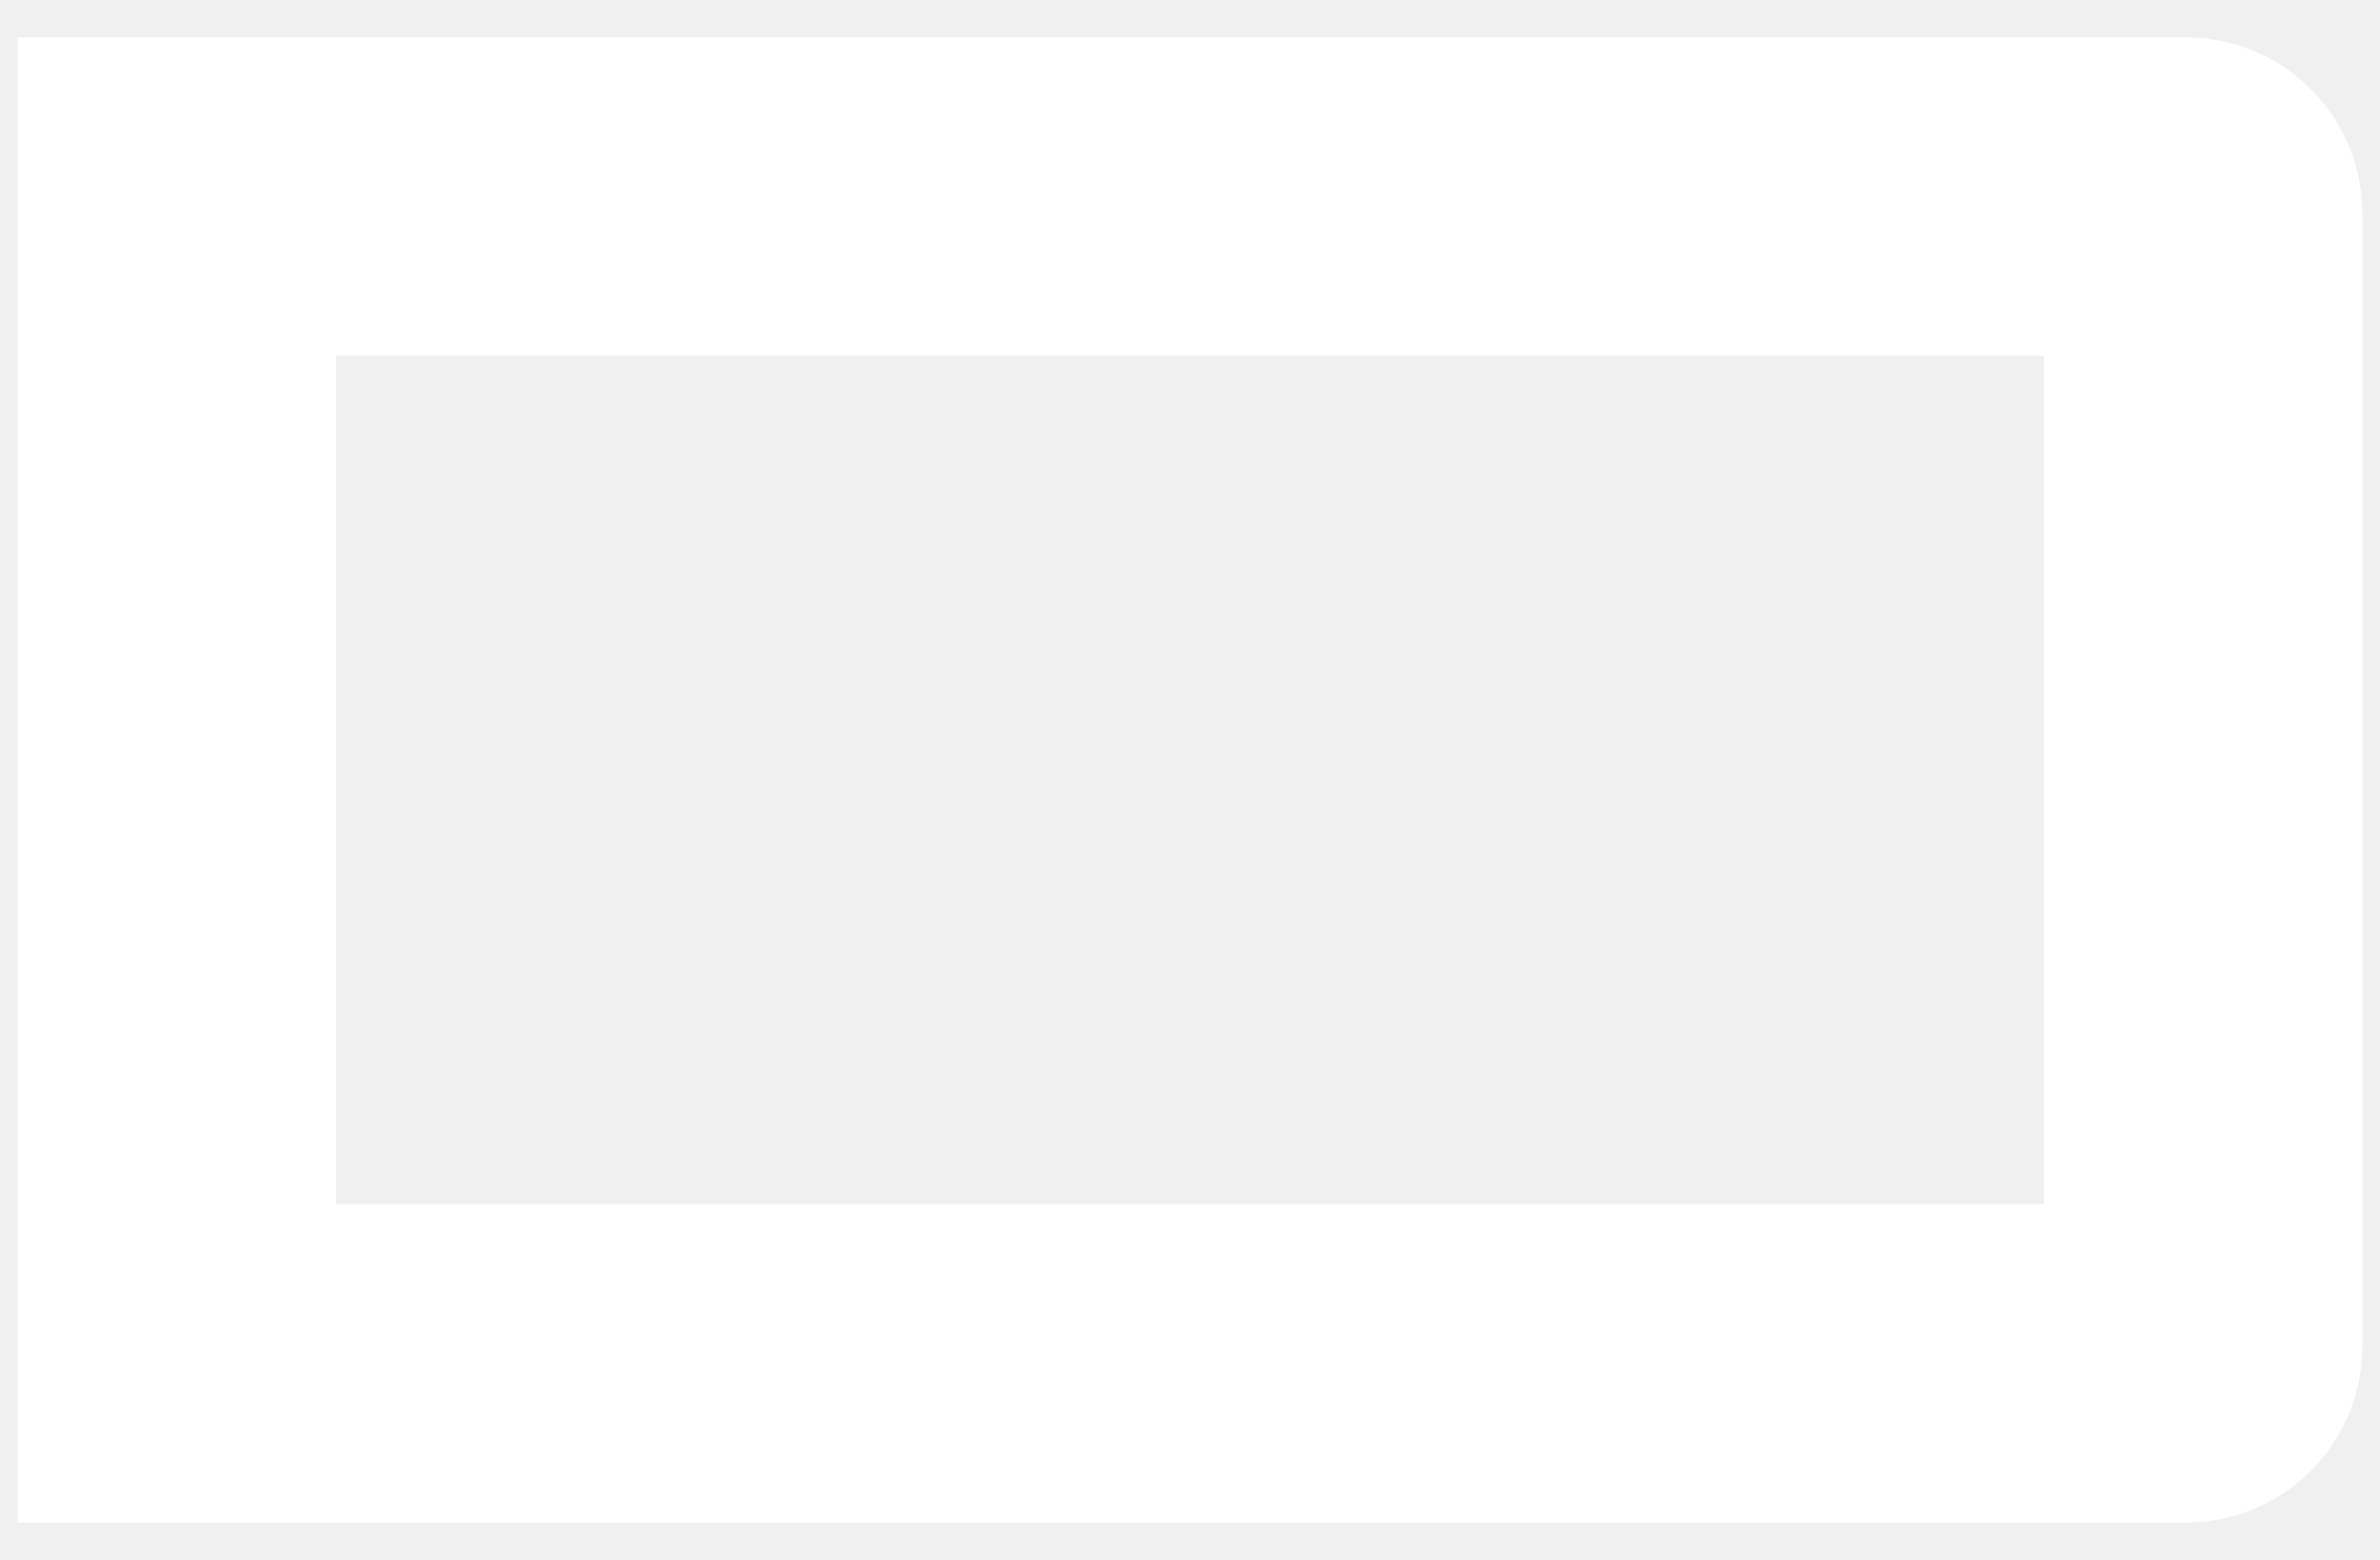
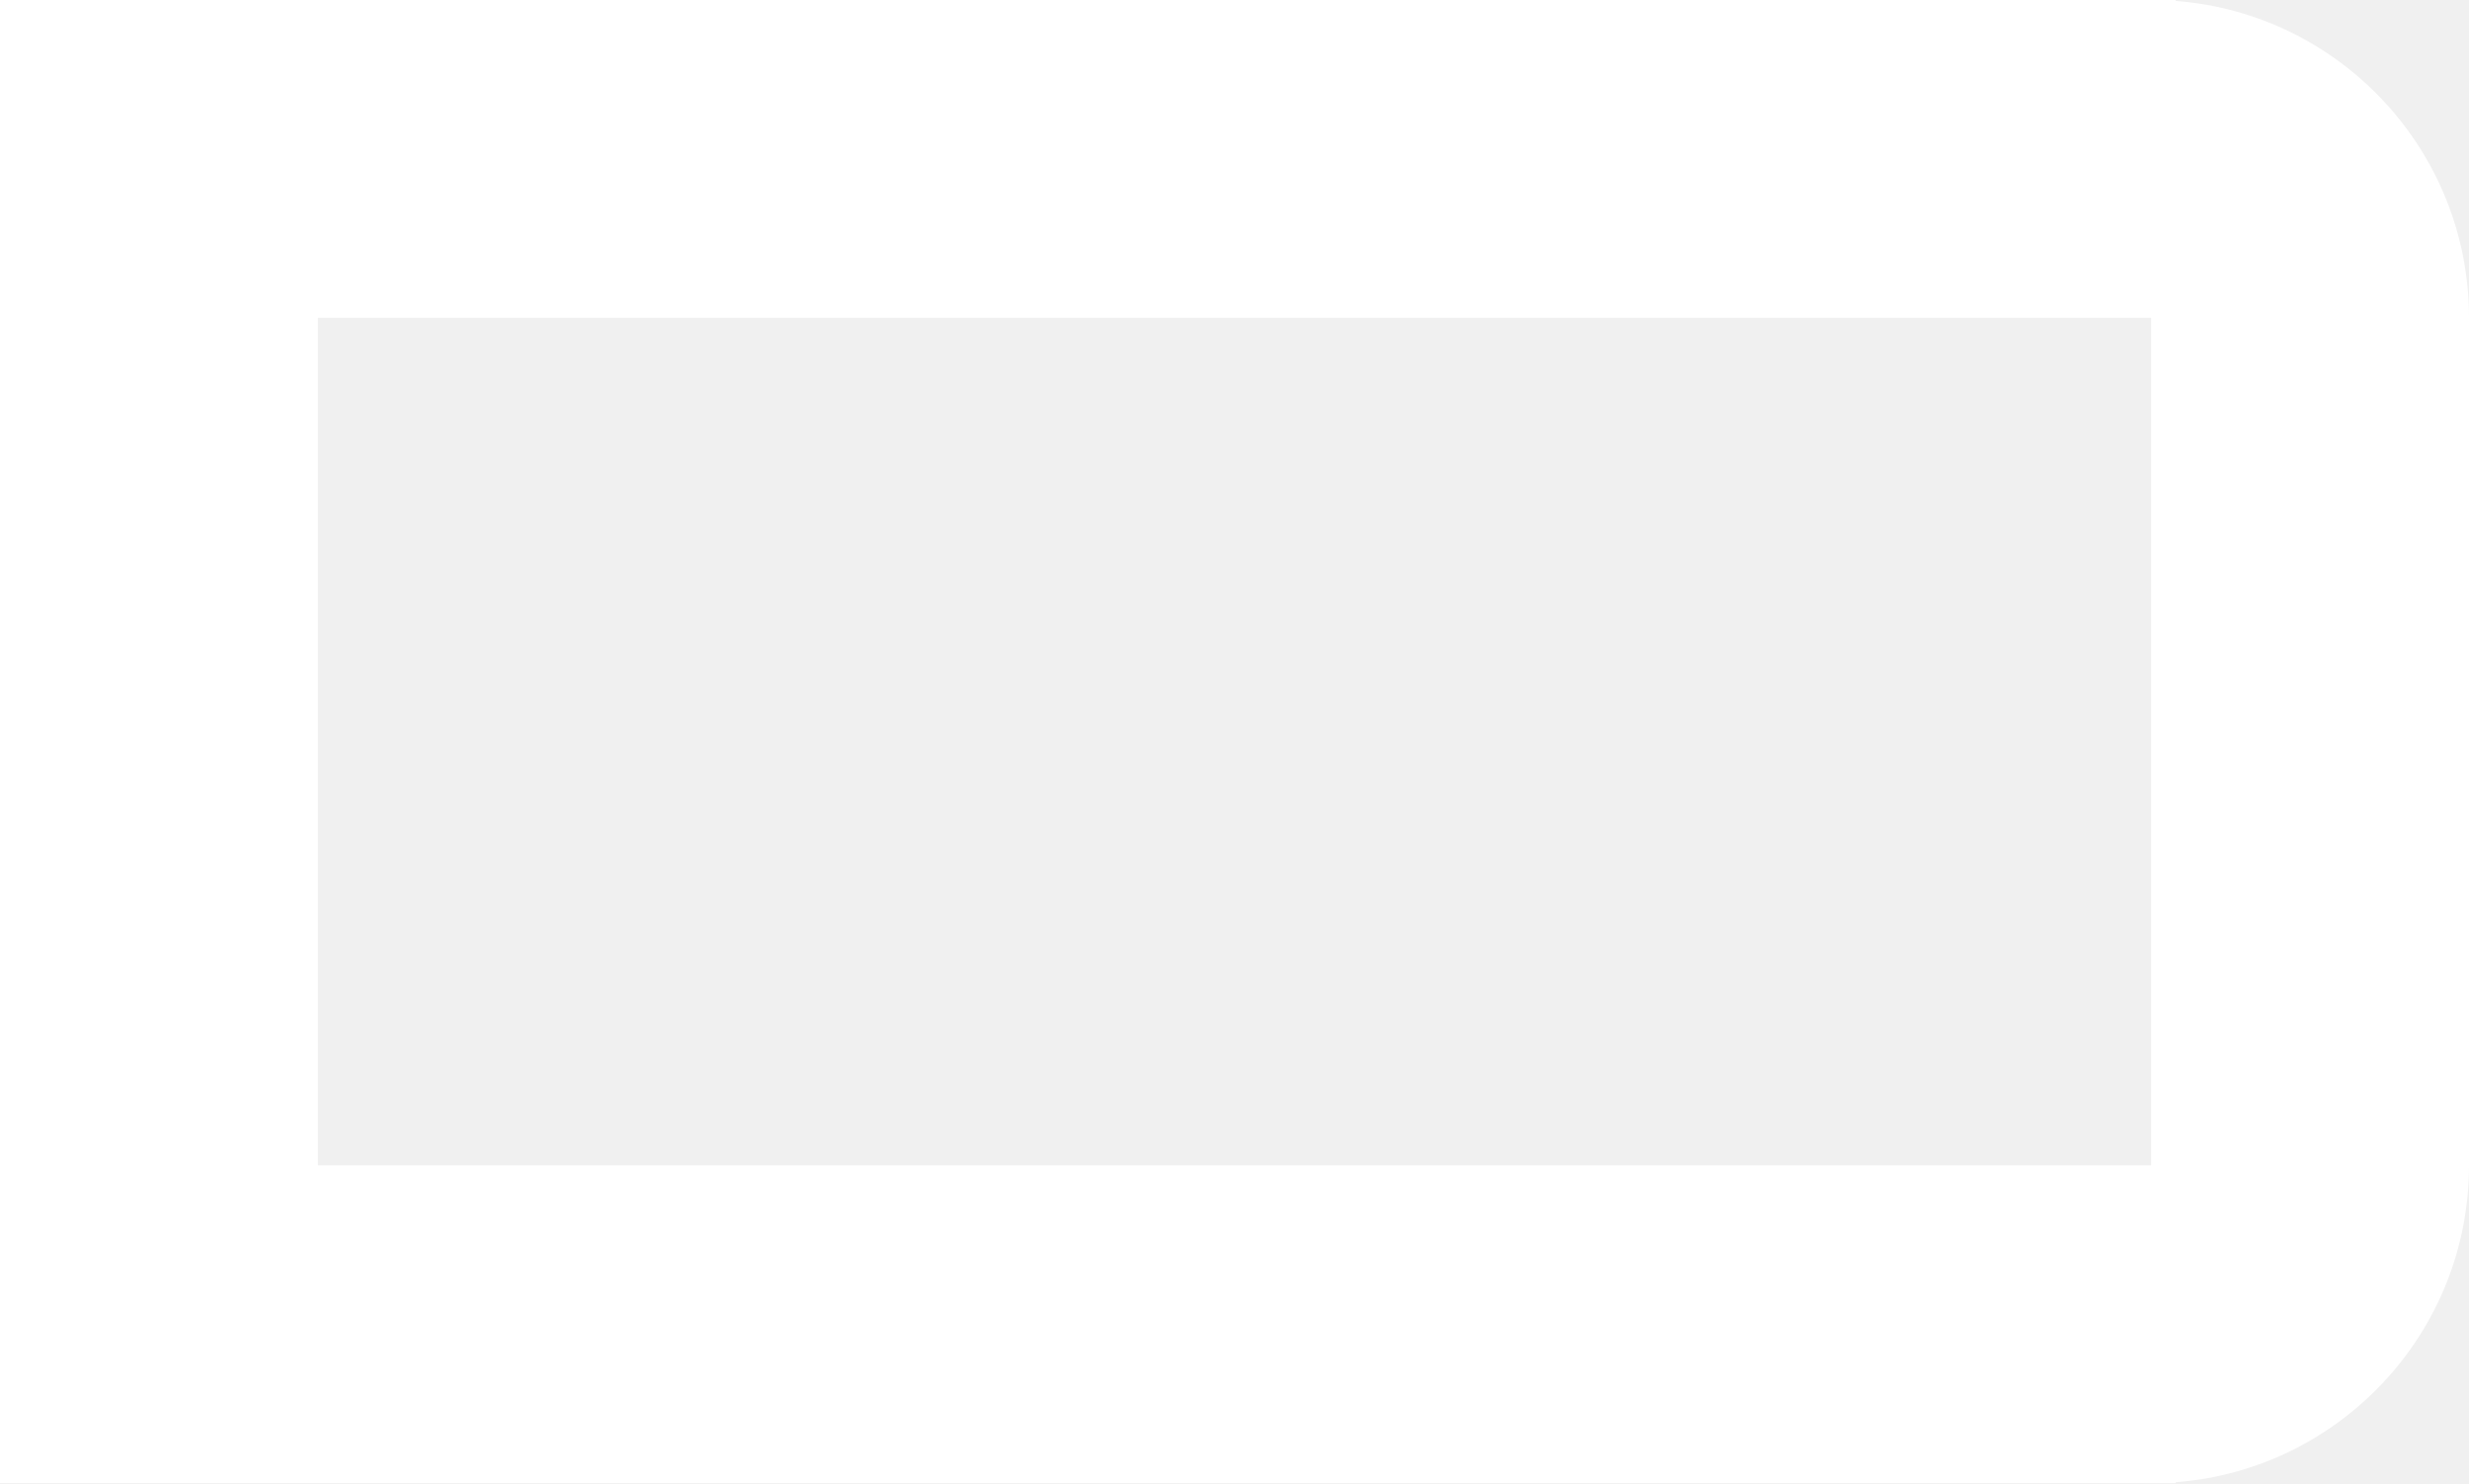
- <svg xmlns="http://www.w3.org/2000/svg" width="1080" height="708" viewBox="0 0 1080 708" fill="none">
-   <path d="M8 17H152.434V691.027H8V17Z" fill="white" />
-   <path d="M945.619 546.593V691.027H128.362V546.593H945.619Z" fill="white" />
-   <path d="M1072 611.027C1072 655.21 1036.18 691.027 992 691.027H927.566V17H992C1036.18 17 1072 52.817 1072 97V611.027Z" fill="white" />
-   <path d="M128.363 161.434V17L945.621 17V161.434L128.363 161.434Z" fill="white" />
+ <svg xmlns="http://www.w3.org/2000/svg" width="932" height="560" viewBox="0 0 932 560" fill="none">
+   <path d="M821.299 0V0.354C883.228 5.101 932 56.855 932 120V440C932 503.145 883.228 554.898 821.299 559.645V560H0V0H821.299ZM120 120V440H812V120H120Z" fill="white" />
</svg>
